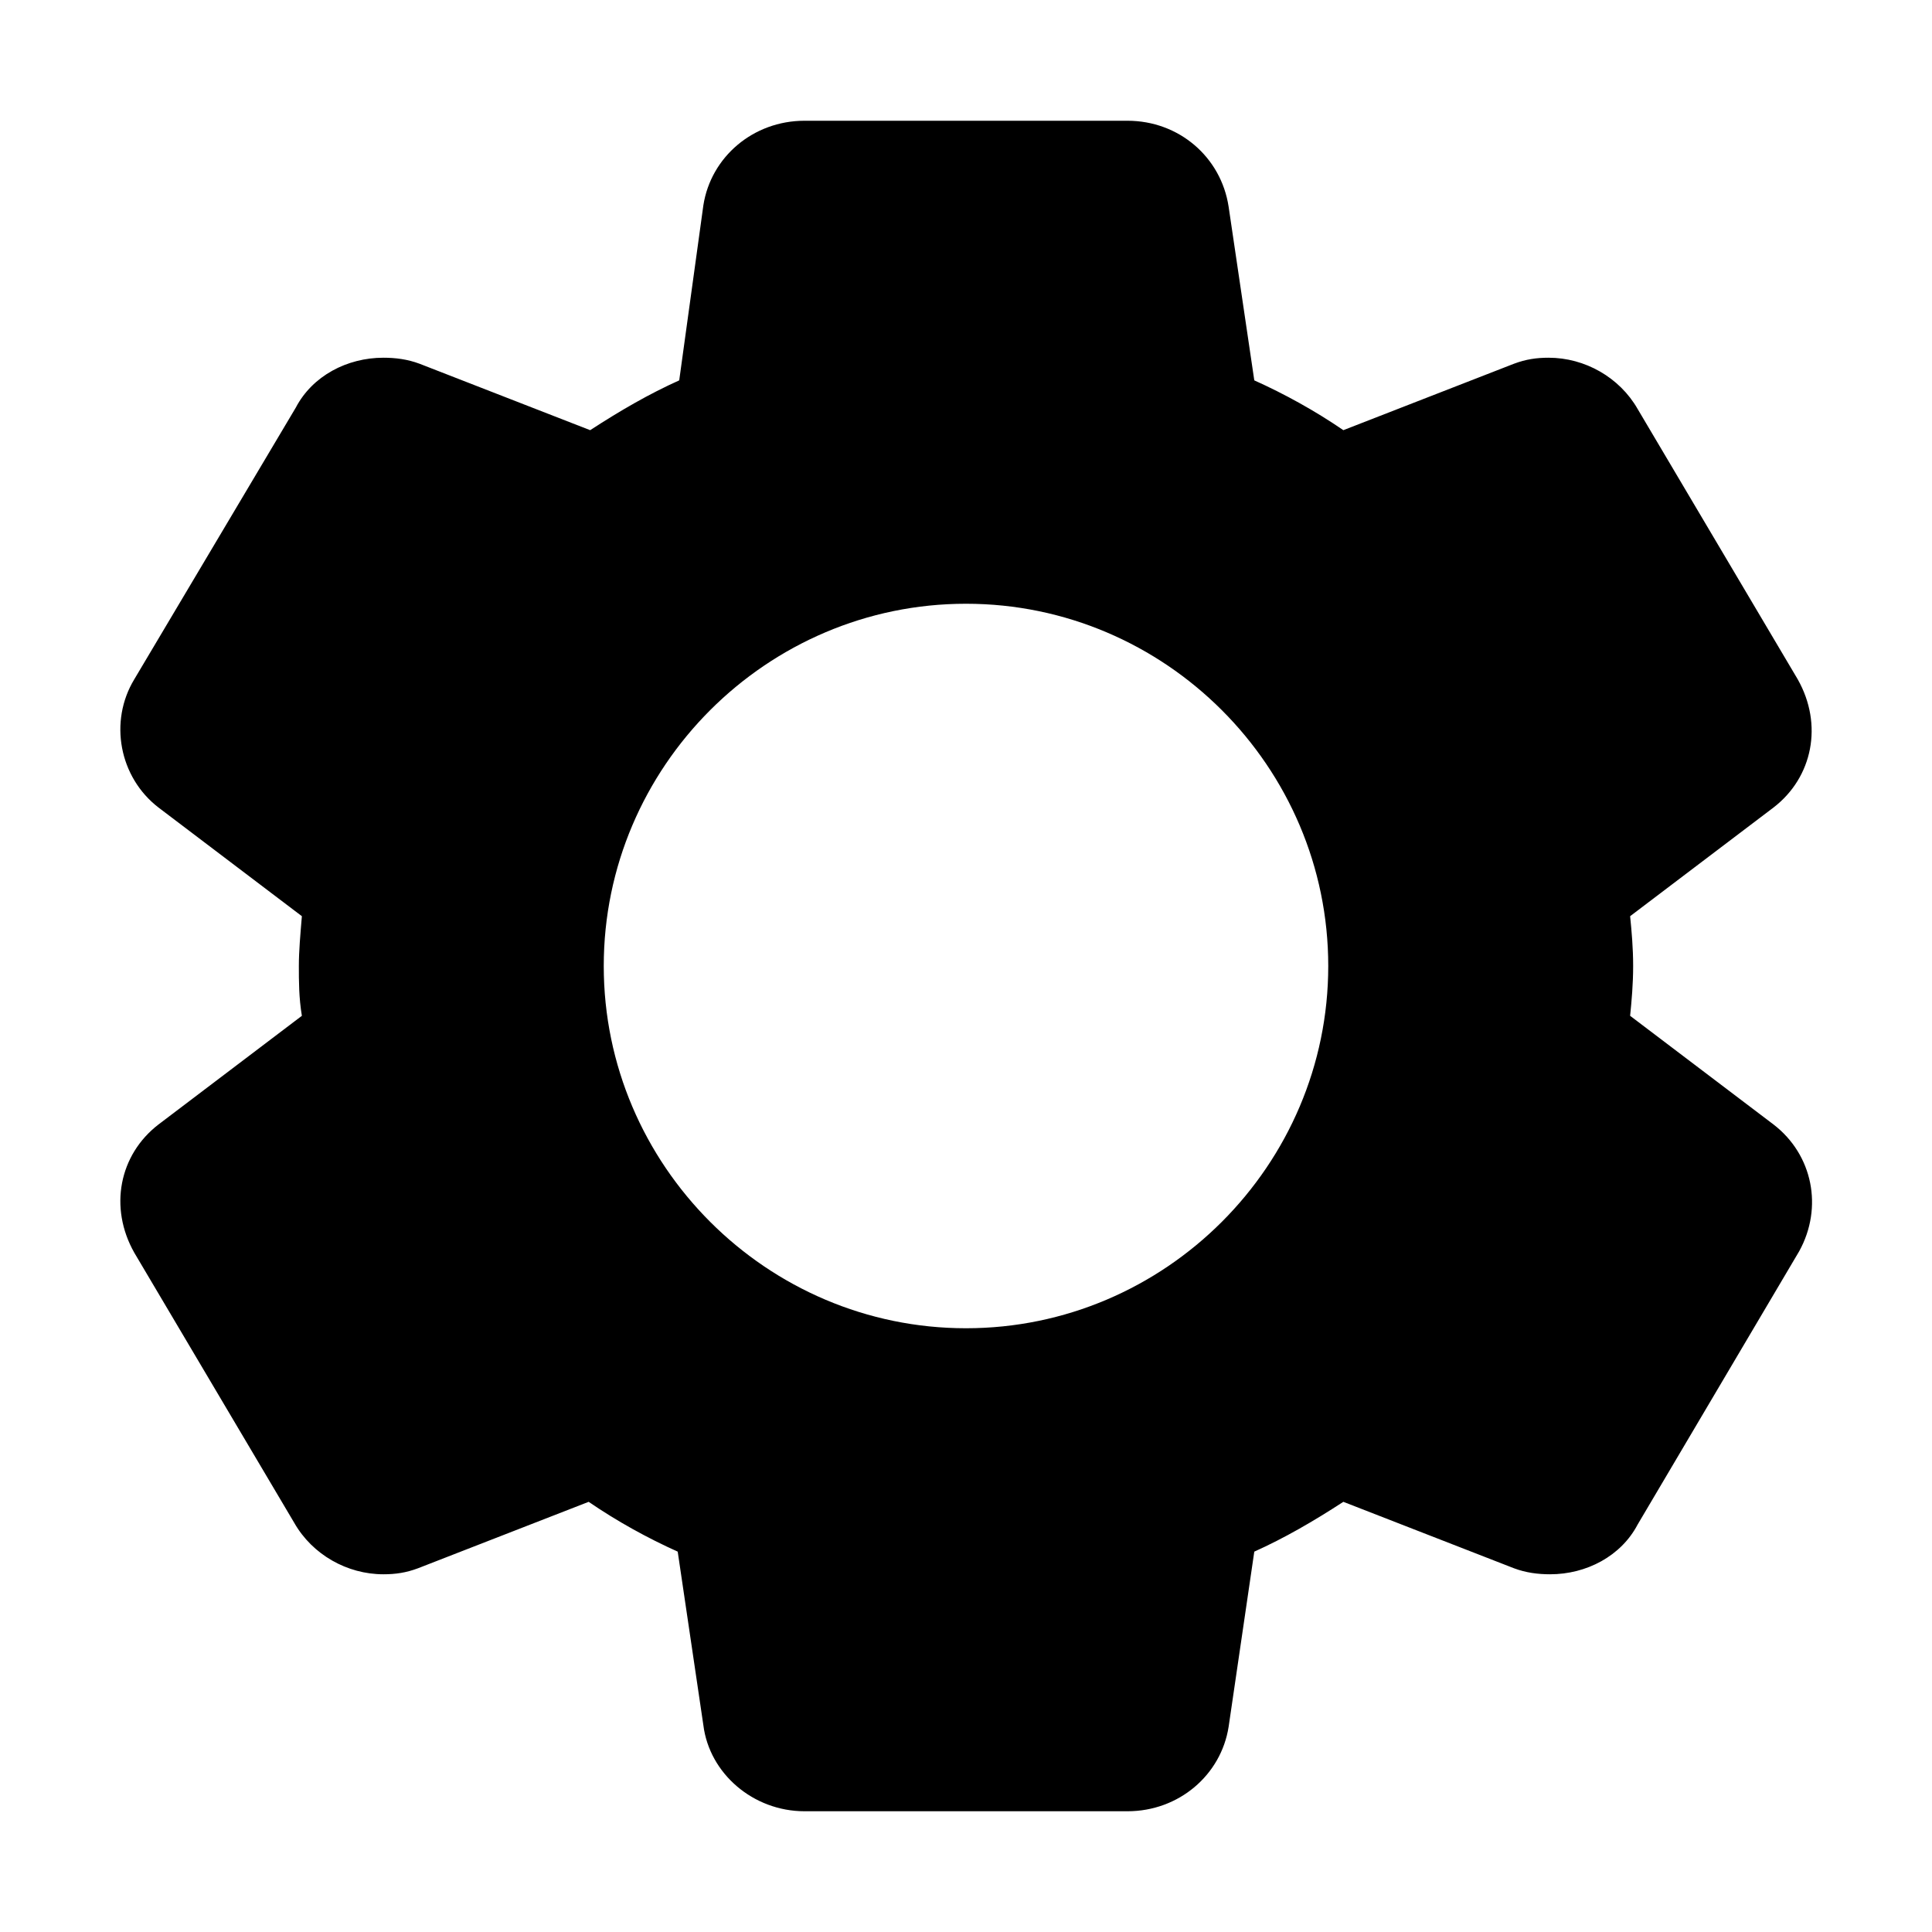
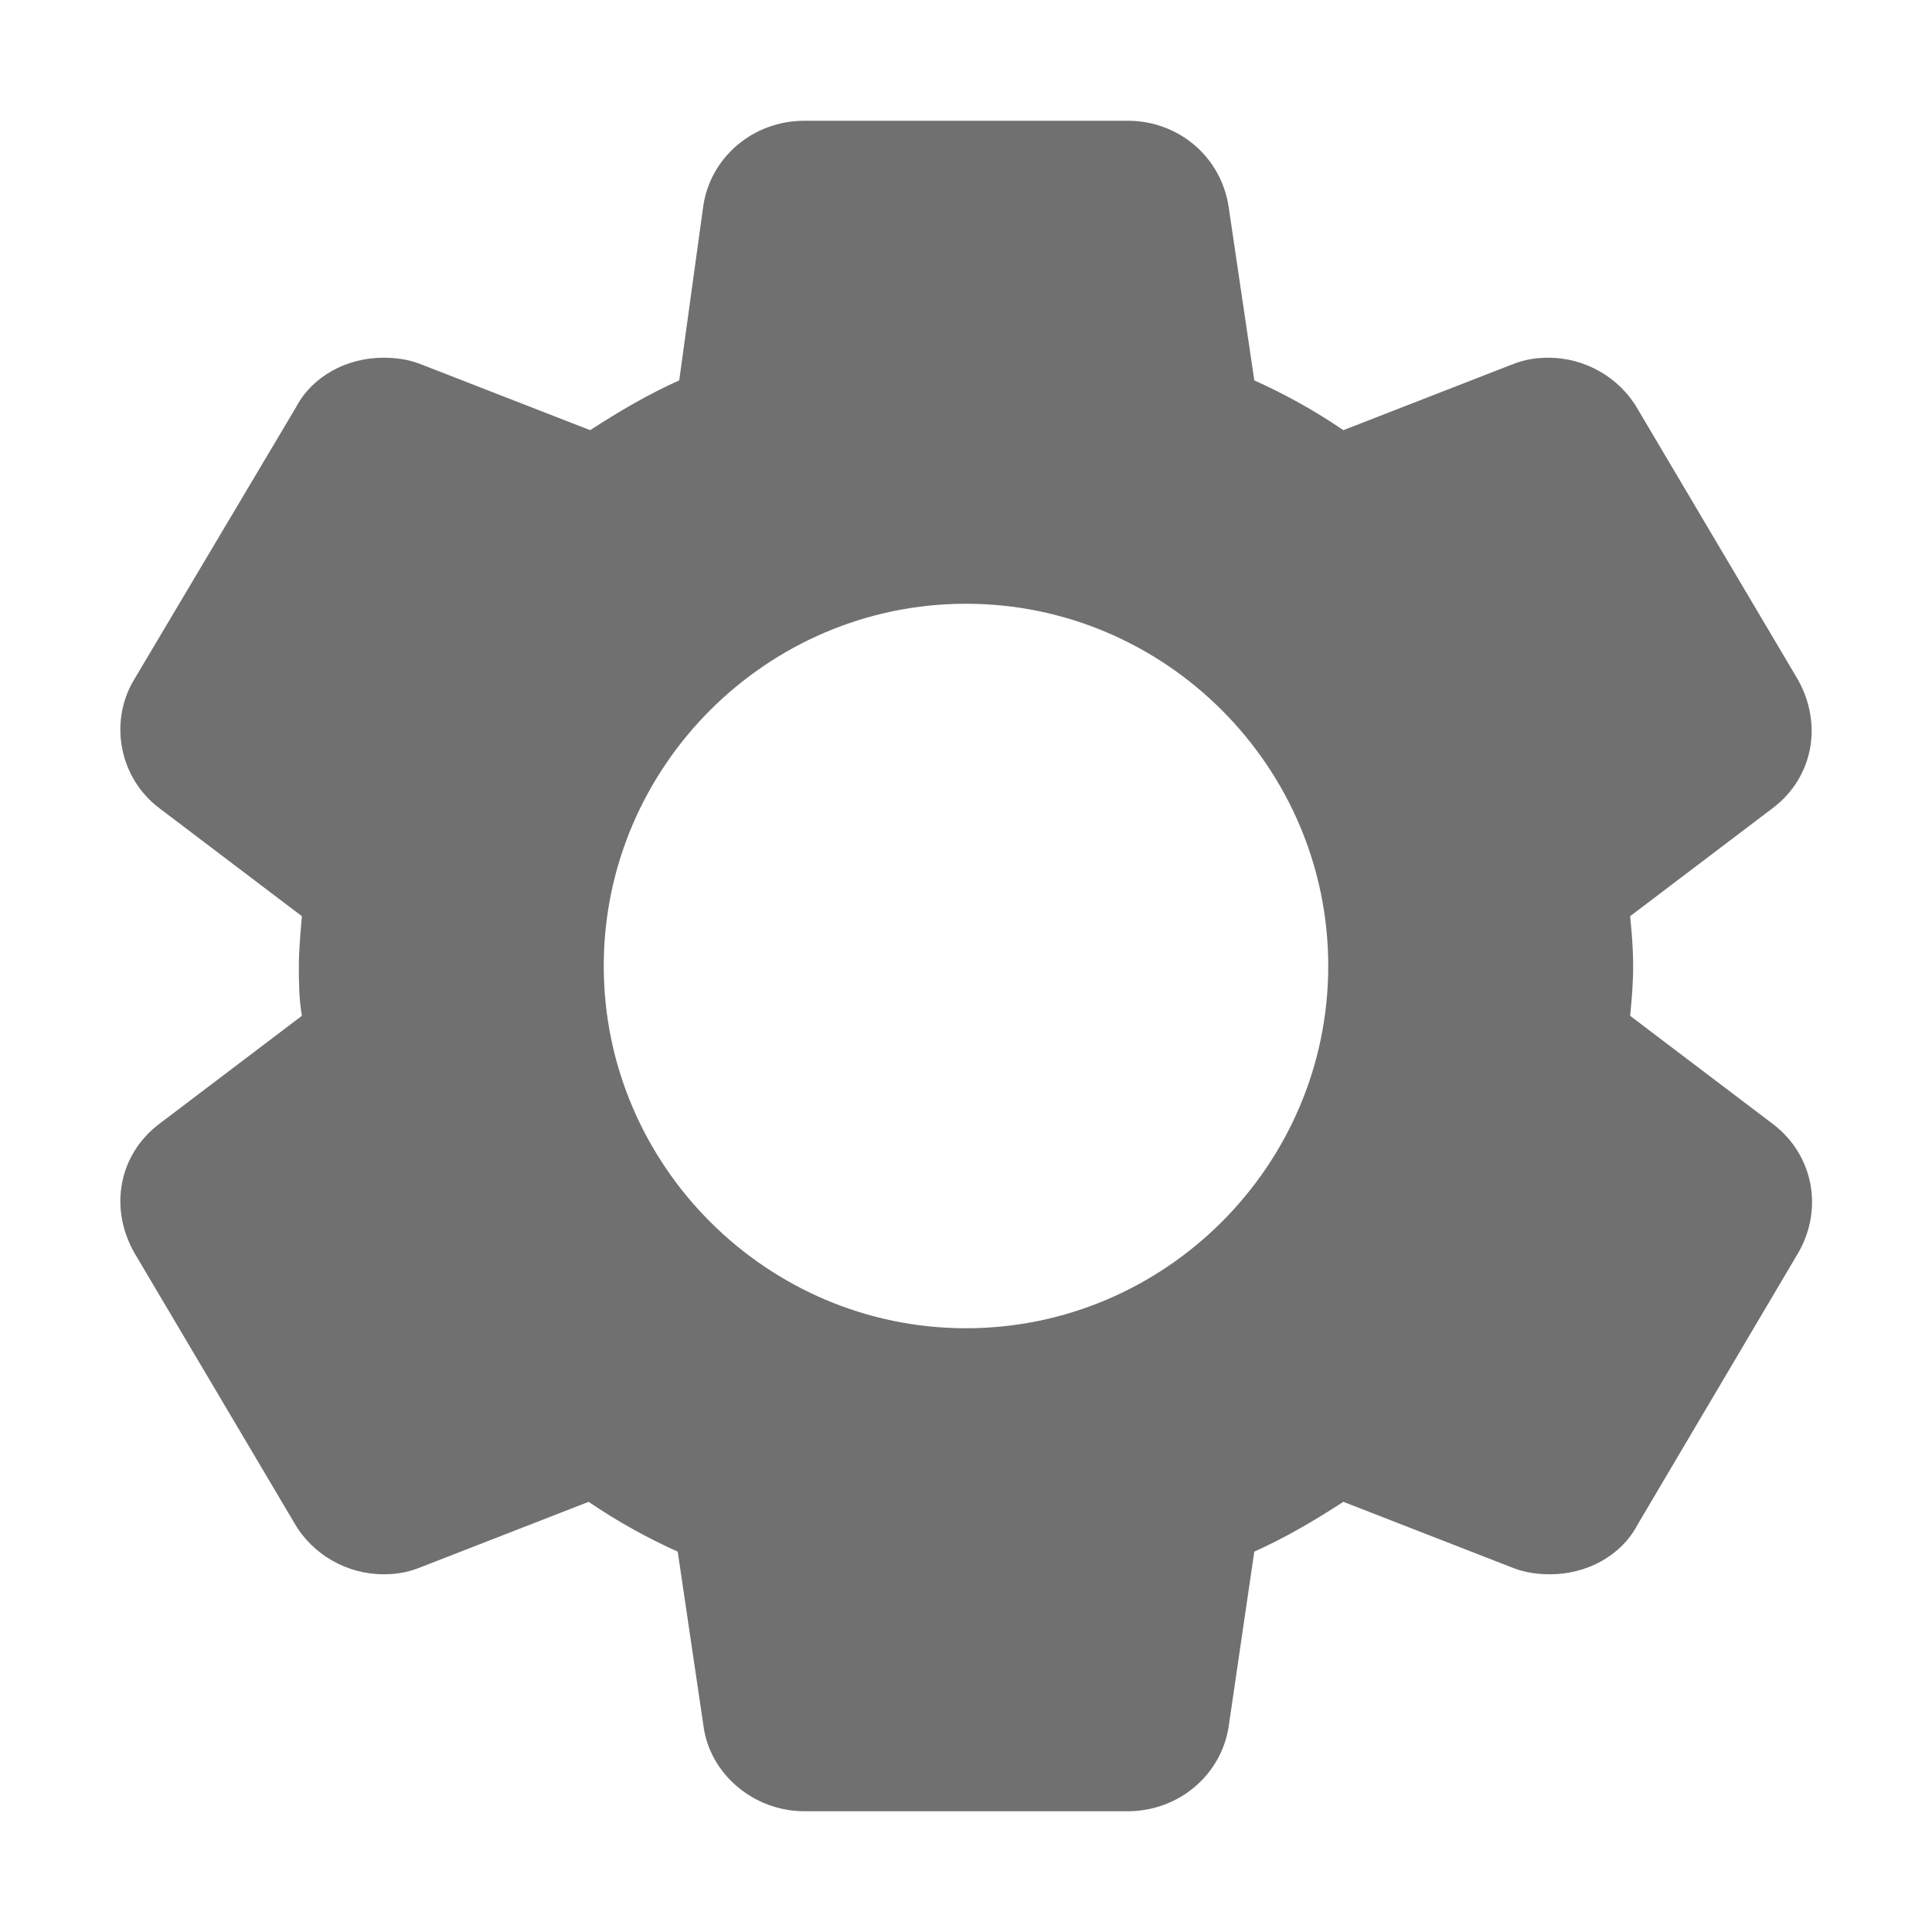
- <svg xmlns="http://www.w3.org/2000/svg" viewBox="0 0 1024 1024" fill="currentColor">
+ <svg xmlns="http://www.w3.org/2000/svg" viewBox="0 0 1024 1024" fill="#707070">
  <path d="M940 596l-76-57.6c0.8-8 1.6-16.8 1.6-26.4s-0.8-18.4-1.6-26.4l76-57.6c20.8-16 26.4-44 12.8-68l-84.8-143.2c-9.6-16.8-28-27.2-47.2-27.2-6.4 0-12 0.8-18.4 3.2L712 228c-15.2-10.4-31.2-19.2-47.2-26.4l-13.6-92c-4-26.4-26.4-45.6-53.6-45.6H426.4c-27.2 0-49.6 19.2-53.6 44.8L360 201.6c-16 7.2-31.2 16-47.2 26.4l-90.4-35.2c-6.4-2.4-12.8-3.2-19.2-3.2-19.2 0-37.6 9.6-46.4 26.4L71.2 360c-13.6 22.4-8 52 12.8 68l76 57.6c-0.8 9.6-1.6 18.4-1.6 26.4s0 16.8 1.6 26.4l-76 57.6c-20.8 16-26.4 44-12.8 68l84.8 143.2c9.6 16.8 28 27.2 47.2 27.2 6.4 0 12-0.8 18.4-3.2L312 796c15.2 10.4 31.2 19.2 47.2 26.4l13.6 92c3.2 25.6 26.4 45.6 53.6 45.6h171.2c27.2 0 49.6-19.2 53.6-44.8l13.6-92.8c16-7.2 31.2-16 47.2-26.4l90.4 35.2c6.4 2.4 12.8 3.2 19.2 3.2 19.2 0 37.6-9.6 46.4-26.4l85.6-144.8c12.8-23.2 7.2-51.2-13.6-67.2zM704 512c0 105.6-86.4 192-192 192S320 617.6 320 512s86.4-192 192-192 192 86.4 192 192z" />
</svg>
